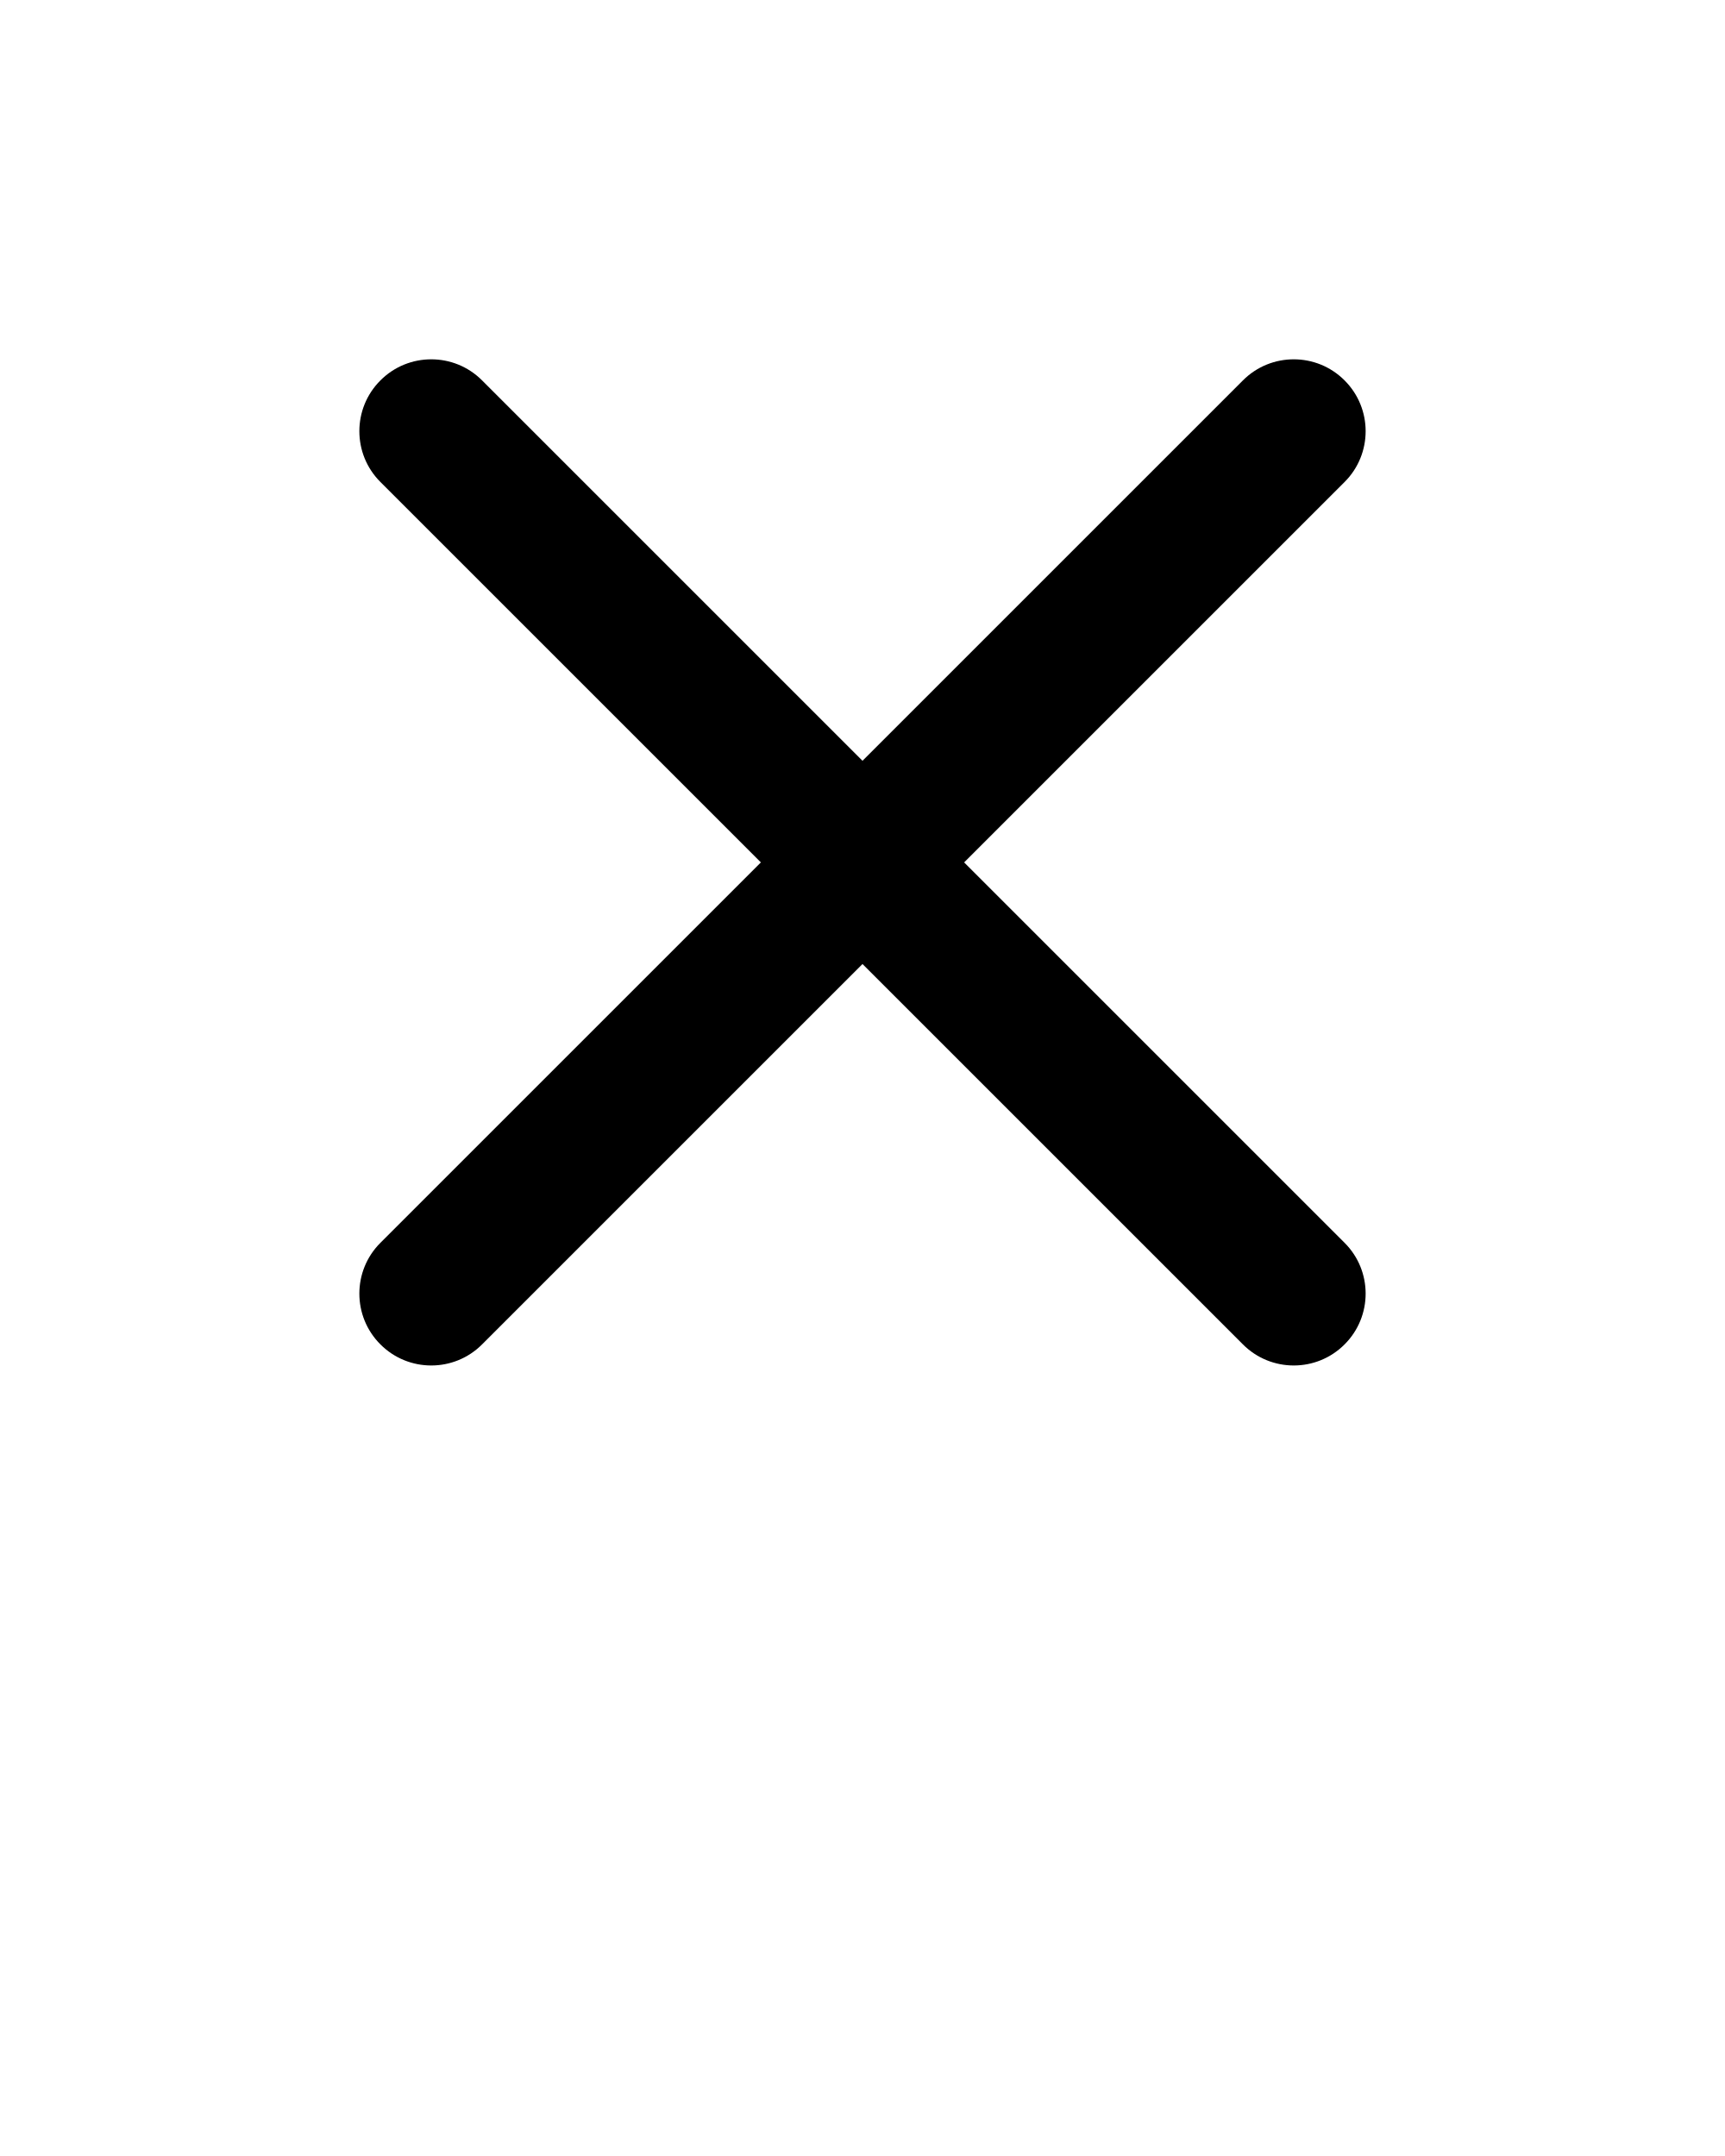
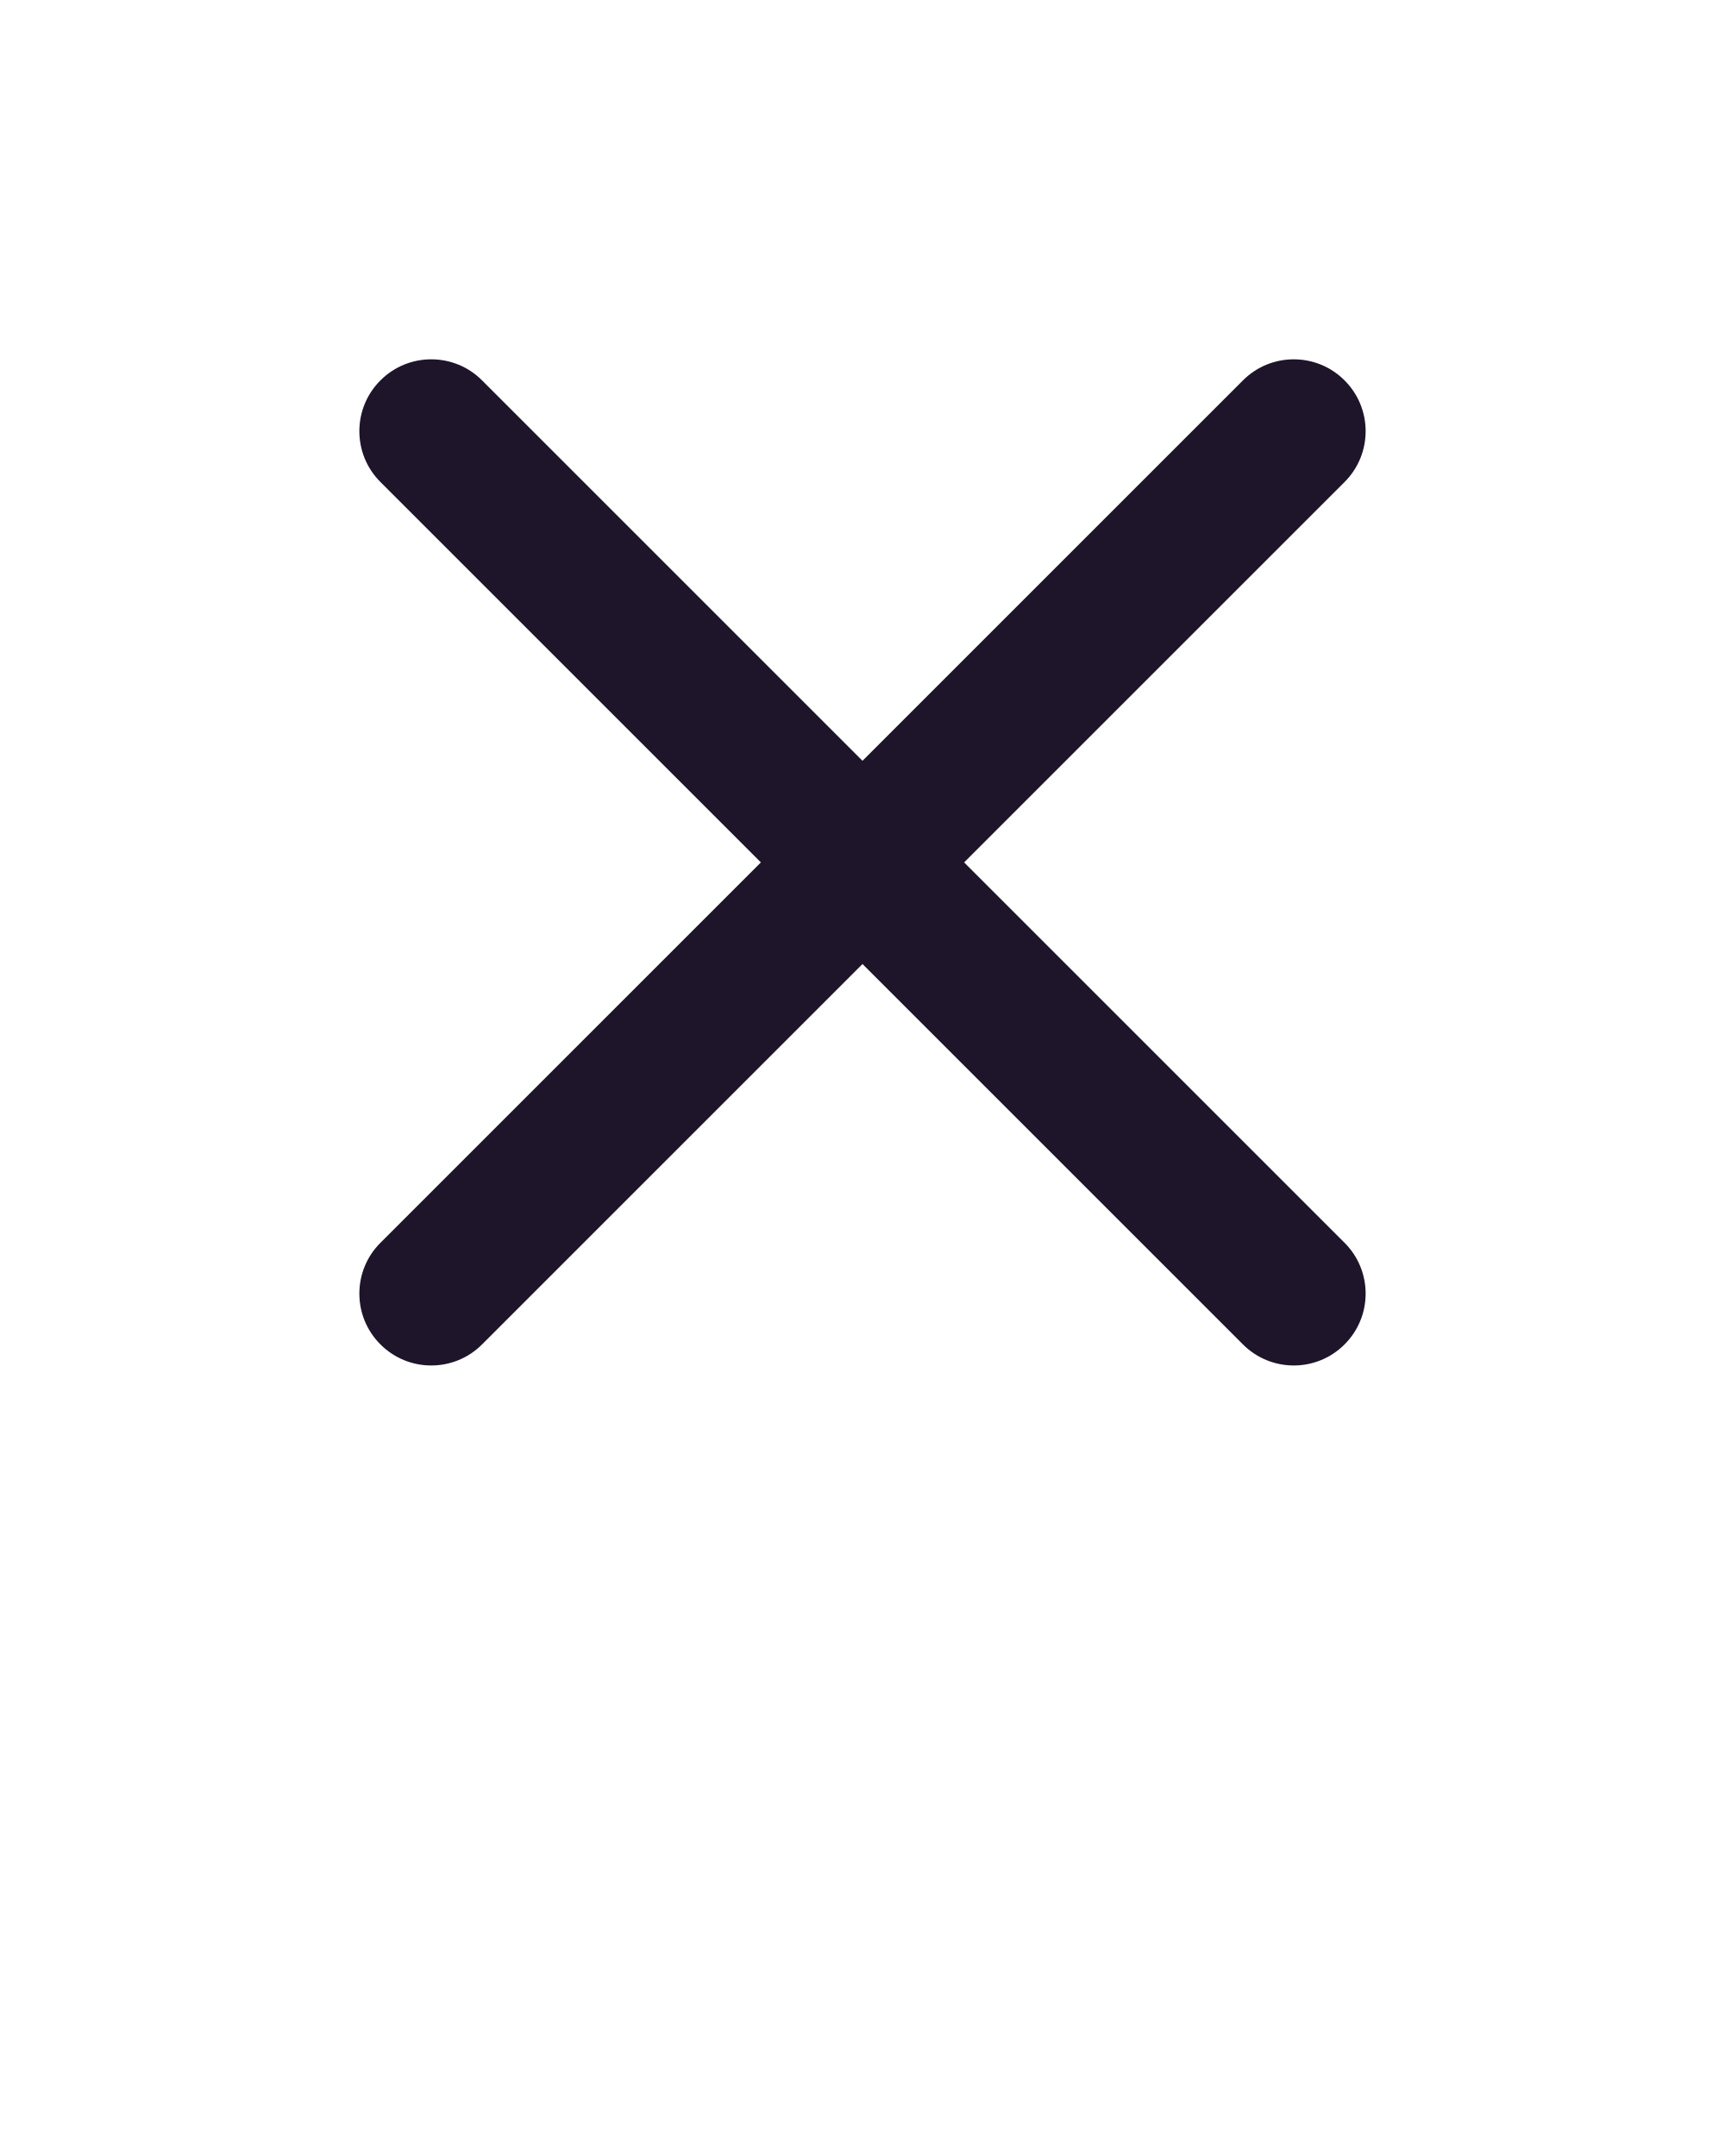
<svg xmlns="http://www.w3.org/2000/svg" viewBox="0 0 24 30" fill="#ff0e0c" x="0px" y="0px">
-   <path fill-rule="evenodd" clip-rule="evenodd" d="M6.707 5.293C6.317 4.902 5.683 4.902 5.293 5.293C4.902 5.683 4.902 6.317 5.293 6.707L10.586 12L5.293 17.293C4.902 17.683 4.902 18.317 5.293 18.707C5.683 19.098 6.317 19.098 6.707 18.707L12 13.414L17.293 18.707C17.683 19.098 18.317 19.098 18.707 18.707C19.098 18.317 19.098 17.683 18.707 17.293L13.414 12L18.707 6.707C19.098 6.317 19.098 5.683 18.707 5.293C18.317 4.902 17.683 4.902 17.293 5.293L12 10.586L6.707 5.293Z" fill="black" />
-   <text x="0" y="39" fill="#000000" font-size="5px" font-weight="bold" font-family="'Helvetica Neue', Helvetica, Arial-Unicode, Arial, Sans-serif">Created by P.J. Onori</text>
-   <text x="0" y="44" fill="#000000" font-size="5px" font-weight="bold" font-family="'Helvetica Neue', Helvetica, Arial-Unicode, Arial, Sans-serif">from the Noun Project</text>
+   <path fill-rule="evenodd" clip-rule="evenodd" d="M6.707 5.293C6.317 4.902 5.683 4.902 5.293 5.293C4.902 5.683 4.902 6.317 5.293 6.707L10.586 12L5.293 17.293C4.902 17.683 4.902 18.317 5.293 18.707C5.683 19.098 6.317 19.098 6.707 18.707L12 13.414L17.293 18.707C17.683 19.098 18.317 19.098 18.707 18.707C19.098 18.317 19.098 17.683 18.707 17.293L13.414 12L18.707 6.707C19.098 6.317 19.098 5.683 18.707 5.293C18.317 4.902 17.683 4.902 17.293 5.293L12 10.586L6.707 5.293Z" fill="#1e152a" />
+   <text x="0" y="39" fill="#1e152a" font-size="5px" font-weight="bold" font-family="'Helvetica Neue', Helvetica, Arial-Unicode, Arial, Sans-serif" />
+   <text x="0" y="44" fill="#1e152a" font-size="5px" font-weight="bold" font-family="'Helvetica Neue', Helvetica, Arial-Unicode, Arial, Sans-serif" />
</svg>
